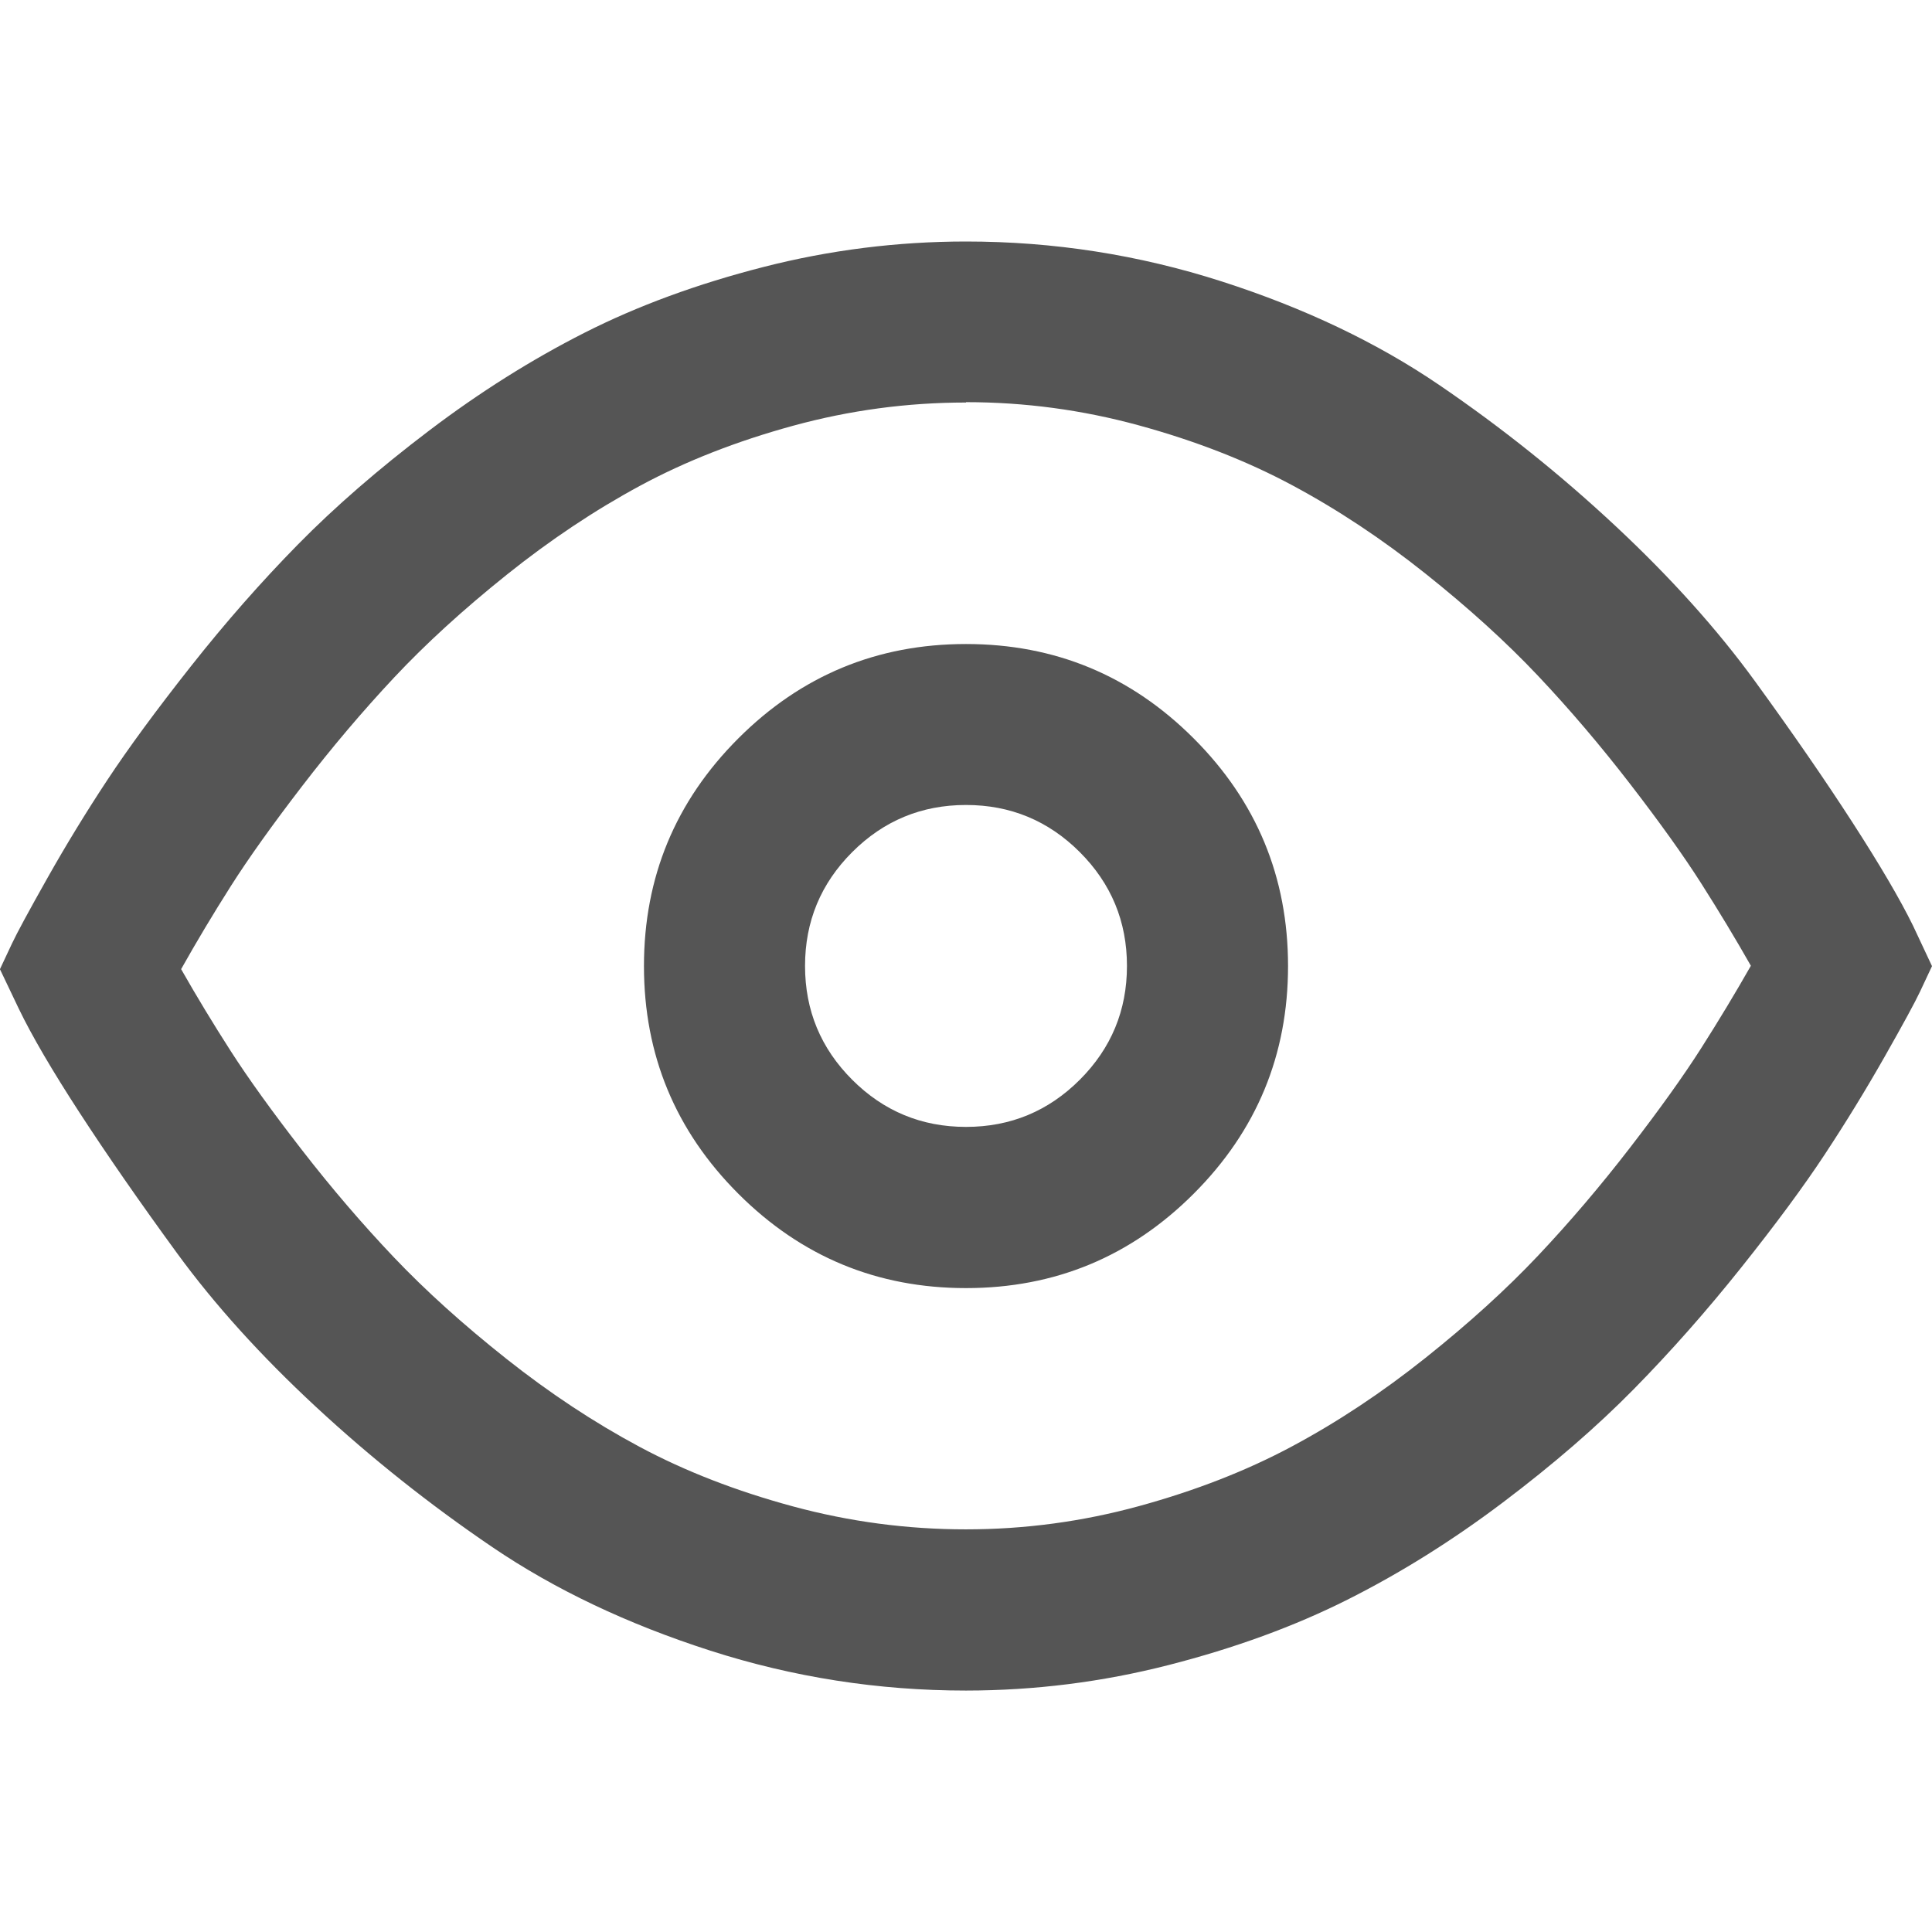
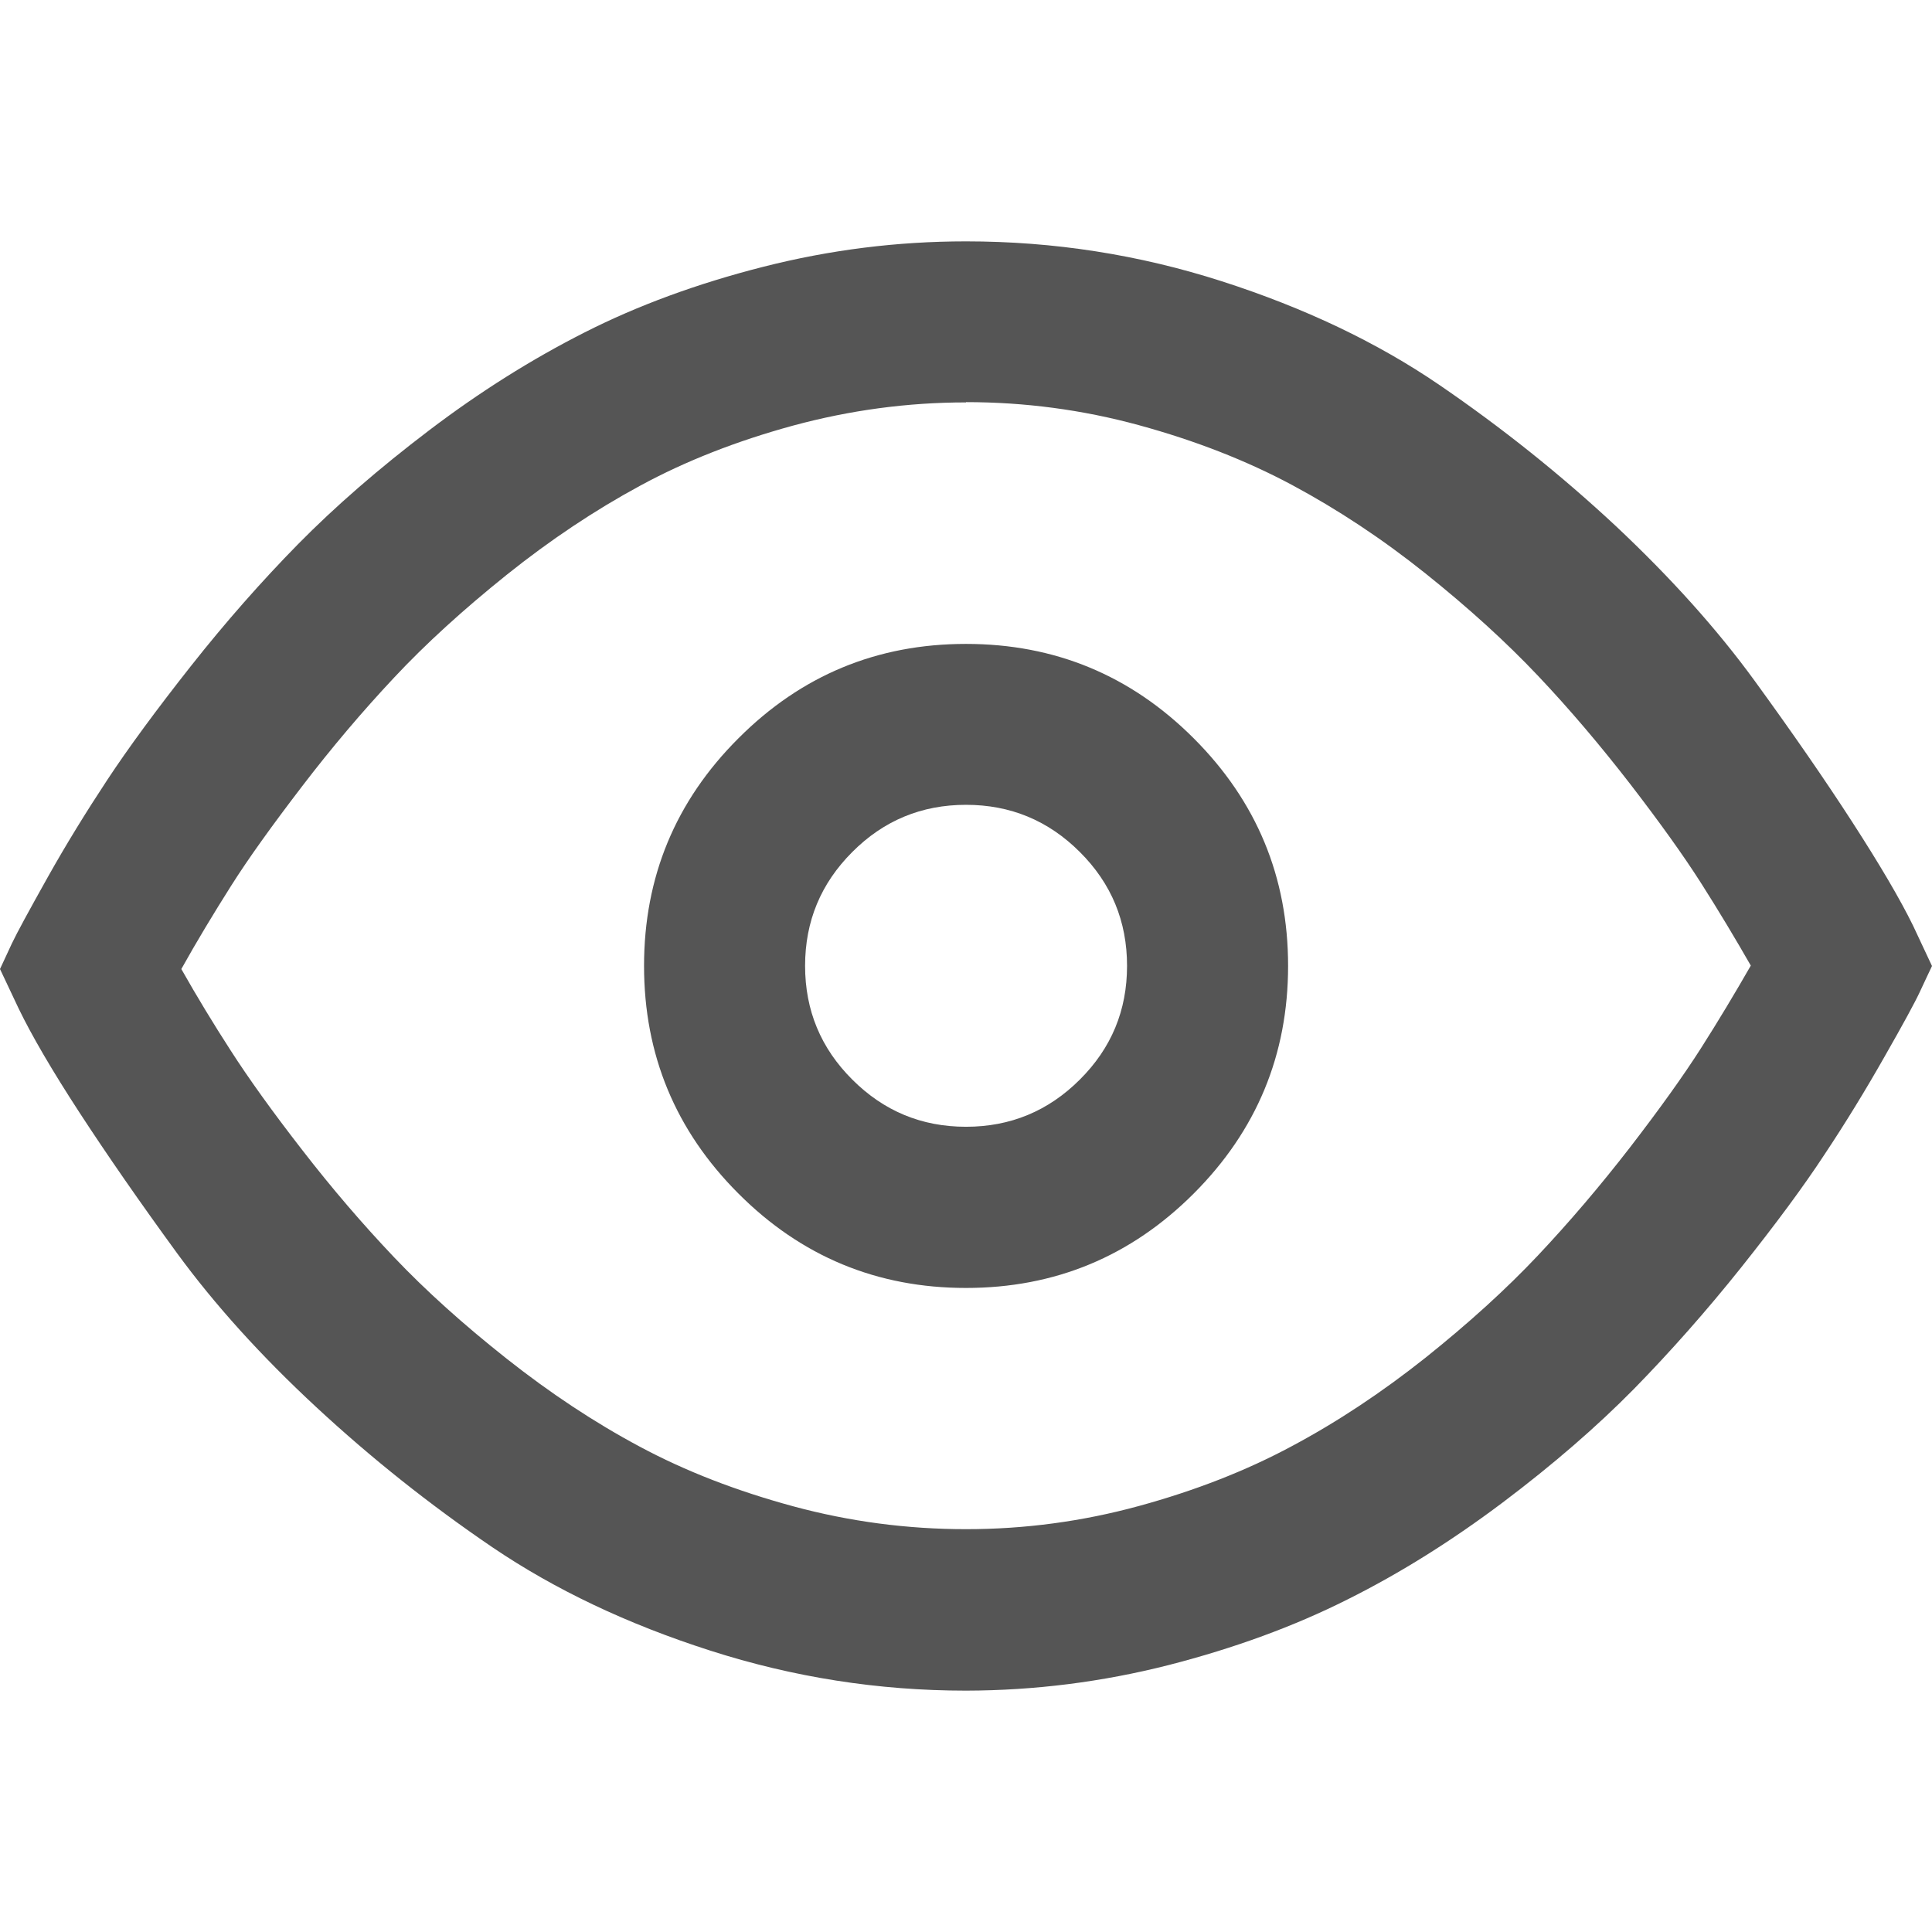
- <svg xmlns="http://www.w3.org/2000/svg" version="1.1" width="32" height="32" viewBox="0 0 32 32">
-   <path d="M16 4q2.177 0 4.234 0.661t3.609 1.719 2.922 2.339 2.302 2.563 1.615 2.339 1.005 1.714l0.313 0.667q-0.073 0.156-0.198 0.422t-0.589 1.083-0.99 1.615-1.385 1.875-1.776 2.010-2.172 1.88-2.573 1.609-2.964 1.083-3.354 0.422q-2.177 0-4.234-0.661t-3.609-1.714-2.922-2.323-2.302-2.547-1.615-2.328-1.005-1.719l-0.313-0.656q0.073-0.156 0.198-0.422t0.589-1.089 0.99-1.62 1.385-1.885 1.776-2.021 2.172-1.885 2.573-1.62 2.964-1.089 3.354-0.422zM16 6.667q-1.458 0-2.865 0.385t-2.536 0.995-2.208 1.474-1.865 1.703-1.526 1.802-1.177 1.651-0.823 1.375q0.385 0.677 0.823 1.359t1.177 1.635 1.526 1.781 1.865 1.682 2.208 1.458 2.536 0.984 2.865 0.38 2.865-0.385 2.536-0.99 2.208-1.464 1.865-1.693 1.526-1.792 1.177-1.646 0.823-1.365q-0.385-0.677-0.823-1.365t-1.177-1.646-1.526-1.792-1.865-1.693-2.208-1.464-2.536-0.99-2.865-0.385zM16 10.667q2.208 0 3.771 1.563t1.563 3.771-1.563 3.771-3.771 1.563-3.771-1.563-1.563-3.771 1.563-3.771 3.771-1.563zM16 13.333q-1.104 0-1.885 0.781t-0.781 1.885 0.781 1.885 1.885 0.781 1.885-0.781 0.781-1.885-0.781-1.885-1.885-0.781z" fill="#555555" />
+ <svg xmlns="http://www.w3.org/2000/svg" version="1.1" id="Layer_1" x="0px" y="0px" width="14px" height="14px" viewBox="9 9.001 14 14" enable-background="new 9 9.001 14 14" xml:space="preserve">
+   <path fill="#555555" d="M16,10.75c0.635,0,1.252,0.096,1.853,0.289c0.6,0.193,1.126,0.443,1.578,0.752s0.879,0.65,1.279,1.023  c0.398,0.374,0.734,0.748,1.006,1.122c0.272,0.374,0.508,0.715,0.707,1.023s0.346,0.558,0.44,0.75L23,16.001  c-0.021,0.045-0.051,0.107-0.087,0.185c-0.036,0.078-0.122,0.236-0.258,0.474c-0.135,0.238-0.279,0.474-0.434,0.707  c-0.152,0.232-0.355,0.506-0.605,0.82c-0.25,0.313-0.51,0.607-0.776,0.879c-0.268,0.272-0.585,0.547-0.95,0.822  c-0.367,0.276-0.742,0.512-1.127,0.704c-0.384,0.193-0.816,0.352-1.296,0.475c-0.48,0.122-0.969,0.184-1.467,0.185  c-0.635,0-1.252-0.097-1.853-0.29c-0.6-0.192-1.126-0.442-1.579-0.749c-0.453-0.308-0.878-0.646-1.278-1.017  c-0.399-0.37-0.735-0.742-1.007-1.114c-0.272-0.373-0.507-0.712-0.707-1.019s-0.346-0.558-0.44-0.752L9,16.023  c0.021-0.045,0.05-0.107,0.086-0.185c0.037-0.078,0.123-0.236,0.258-0.477s0.28-0.476,0.433-0.708s0.355-0.507,0.606-0.825  s0.51-0.612,0.777-0.884c0.268-0.272,0.584-0.547,0.95-0.825c0.366-0.278,0.741-0.514,1.126-0.709  c0.384-0.195,0.816-0.354,1.296-0.476S15.501,10.75,16,10.75z M16,11.917c-0.425,0-0.843,0.057-1.253,0.168  c-0.41,0.112-0.78,0.257-1.109,0.436c-0.329,0.178-0.651,0.393-0.966,0.645c-0.314,0.252-0.587,0.5-0.816,0.745  c-0.229,0.244-0.452,0.507-0.667,0.788s-0.388,0.521-0.515,0.722s-0.248,0.401-0.36,0.602c0.112,0.198,0.232,0.396,0.36,0.594  c0.128,0.199,0.299,0.438,0.515,0.716c0.215,0.278,0.438,0.538,0.667,0.779s0.501,0.486,0.816,0.735s0.636,0.462,0.966,0.638  c0.33,0.177,0.7,0.32,1.109,0.431c0.41,0.111,0.828,0.166,1.253,0.166c0.426,0,0.843-0.056,1.253-0.168s0.78-0.257,1.109-0.434  c0.33-0.176,0.652-0.39,0.967-0.64c0.314-0.251,0.586-0.498,0.815-0.741s0.452-0.505,0.668-0.784  c0.215-0.279,0.387-0.519,0.515-0.72c0.128-0.201,0.247-0.4,0.36-0.597c-0.113-0.197-0.232-0.396-0.36-0.597s-0.3-0.441-0.515-0.72  c-0.216-0.279-0.438-0.541-0.668-0.784s-0.501-0.49-0.815-0.741s-0.637-0.464-0.967-0.641c-0.329-0.176-0.699-0.321-1.109-0.433  S16.425,11.915,16,11.915V11.917z M16,13.667c0.644,0,1.194,0.228,1.65,0.684c0.456,0.456,0.684,1.005,0.684,1.649  s-0.228,1.194-0.684,1.65s-1.006,0.684-1.65,0.684s-1.194-0.228-1.649-0.684c-0.456-0.456-0.684-1.006-0.684-1.65  s0.228-1.194,0.684-1.649C14.806,13.895,15.355,13.667,16,13.667z M16,14.833c-0.322,0-0.597,0.114-0.824,0.342  c-0.228,0.228-0.342,0.502-0.342,0.825c0,0.322,0.114,0.597,0.342,0.824c0.228,0.228,0.502,0.342,0.824,0.342  c0.322,0,0.597-0.114,0.825-0.342c0.229-0.228,0.342-0.502,0.342-0.824c0-0.322-0.113-0.597-0.342-0.825  C16.597,14.947,16.322,14.833,16,14.833z" />
</svg>
